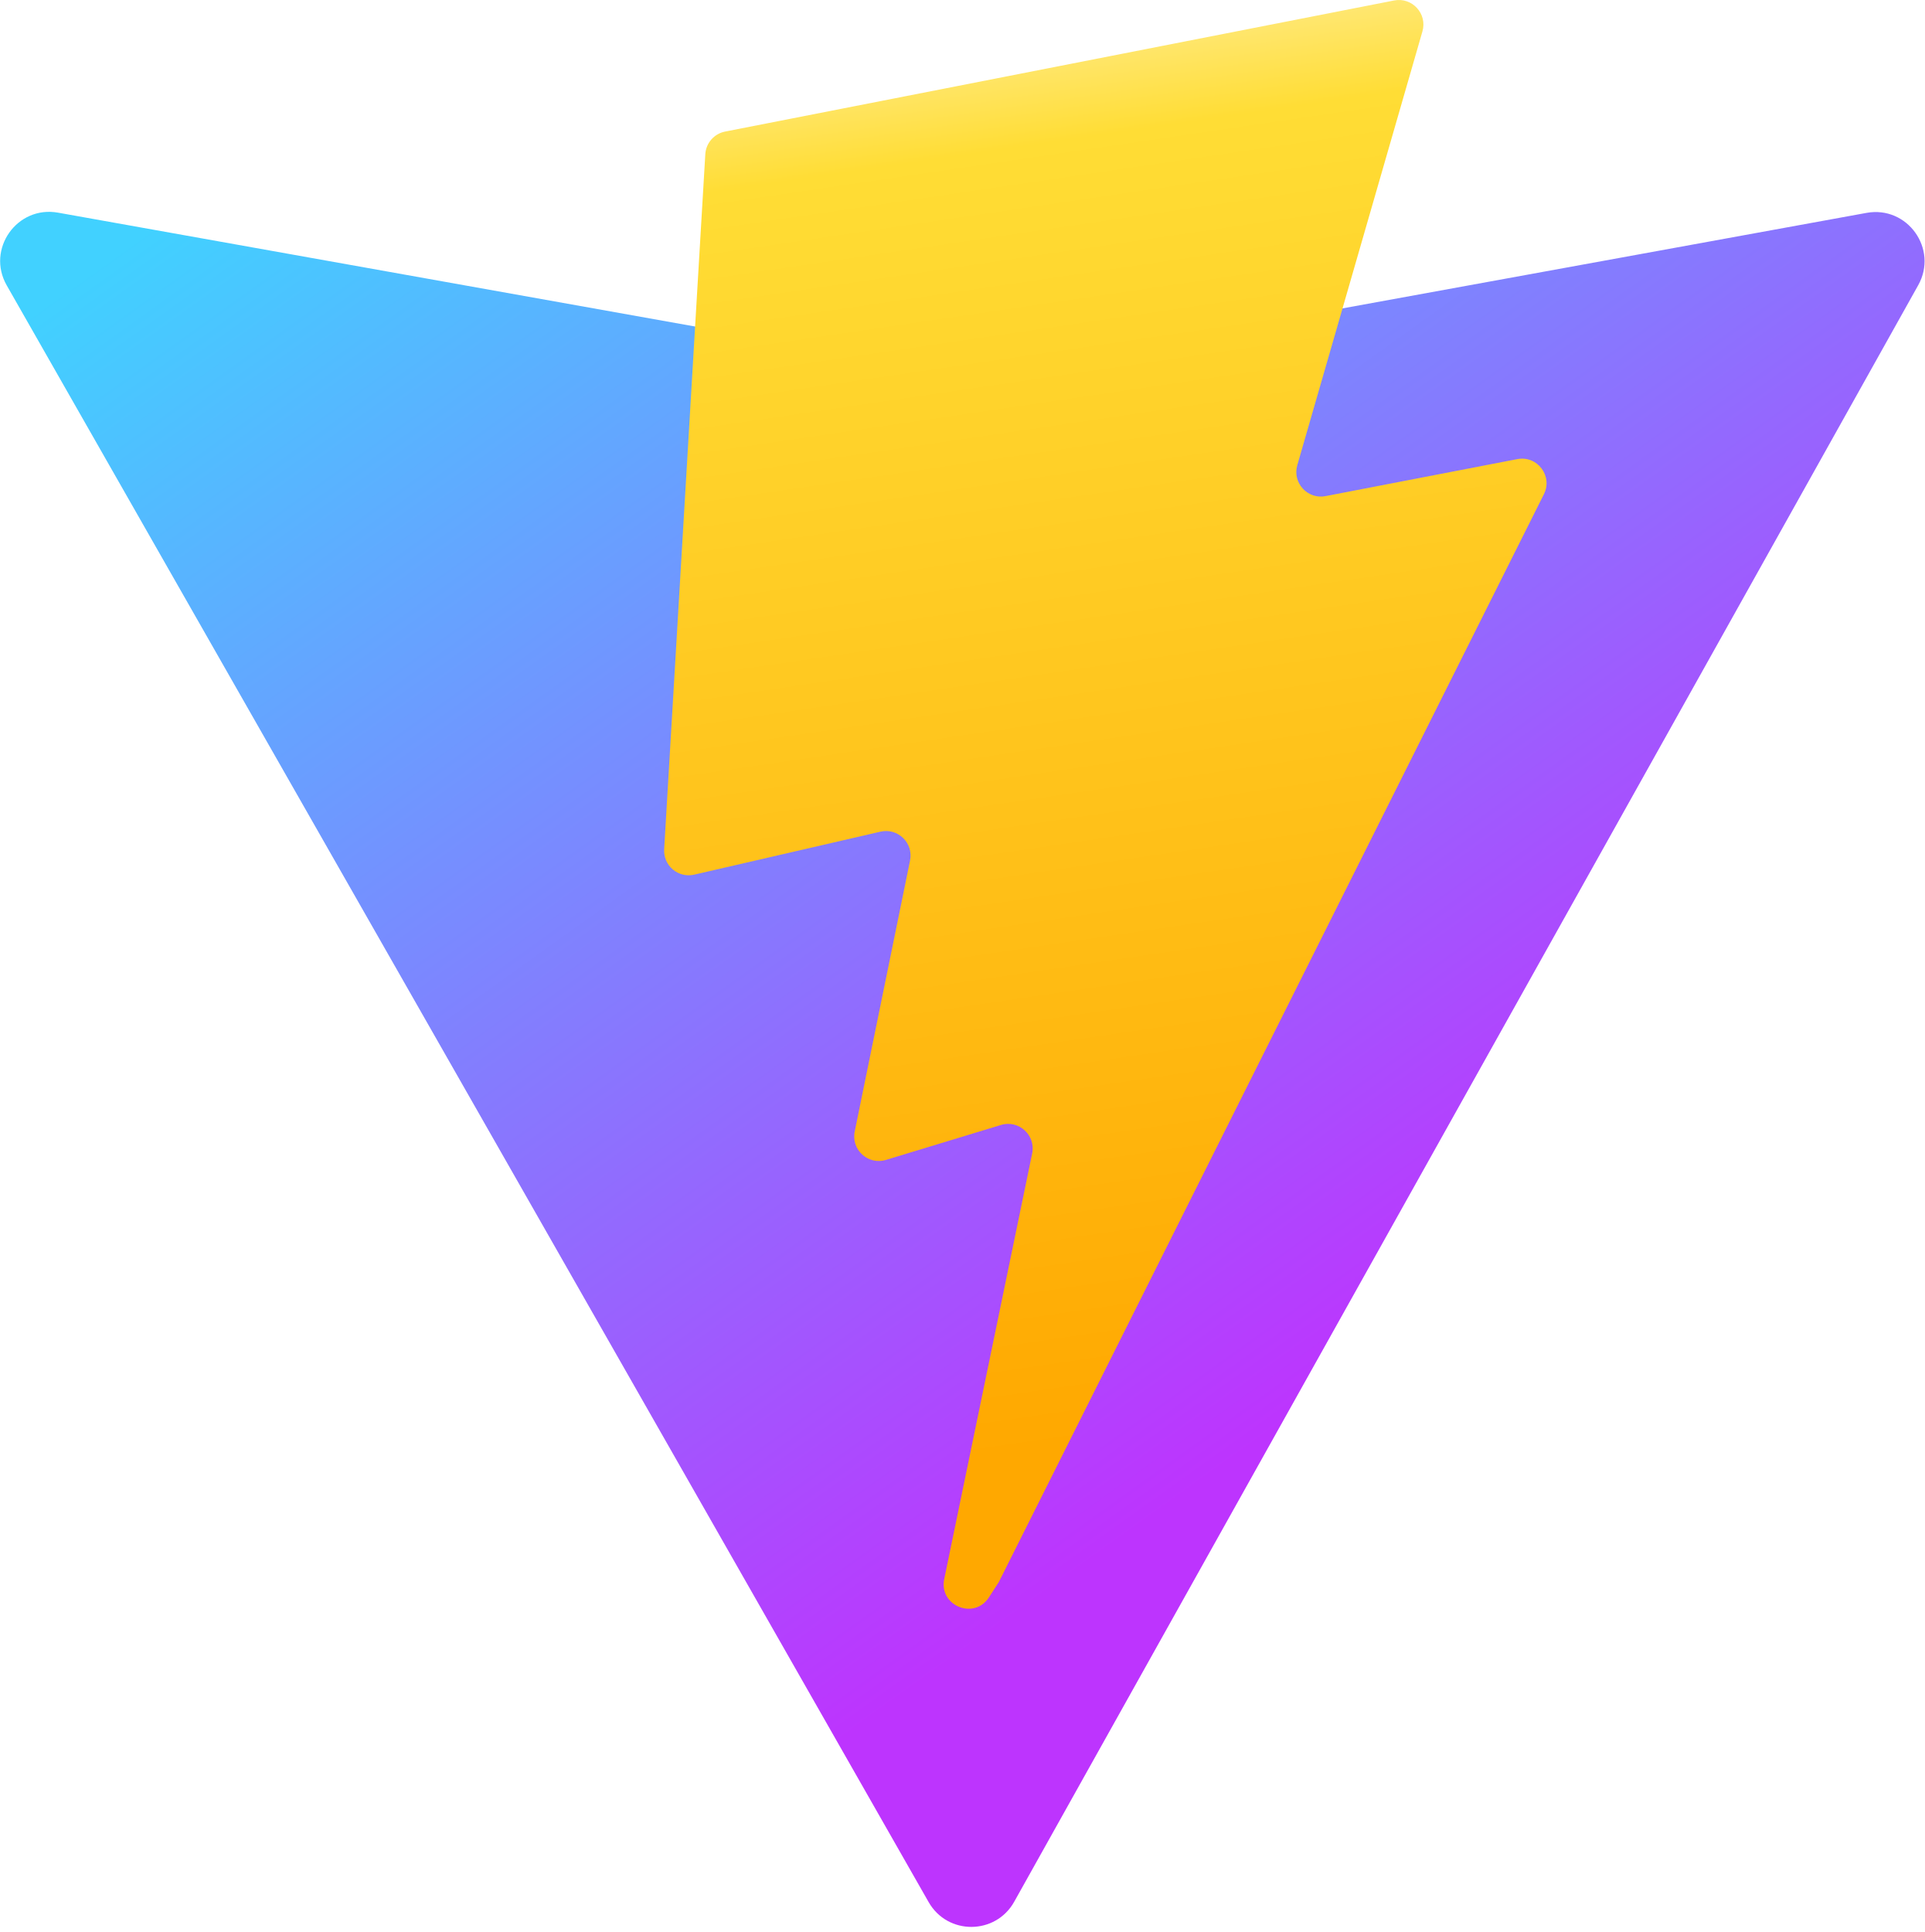
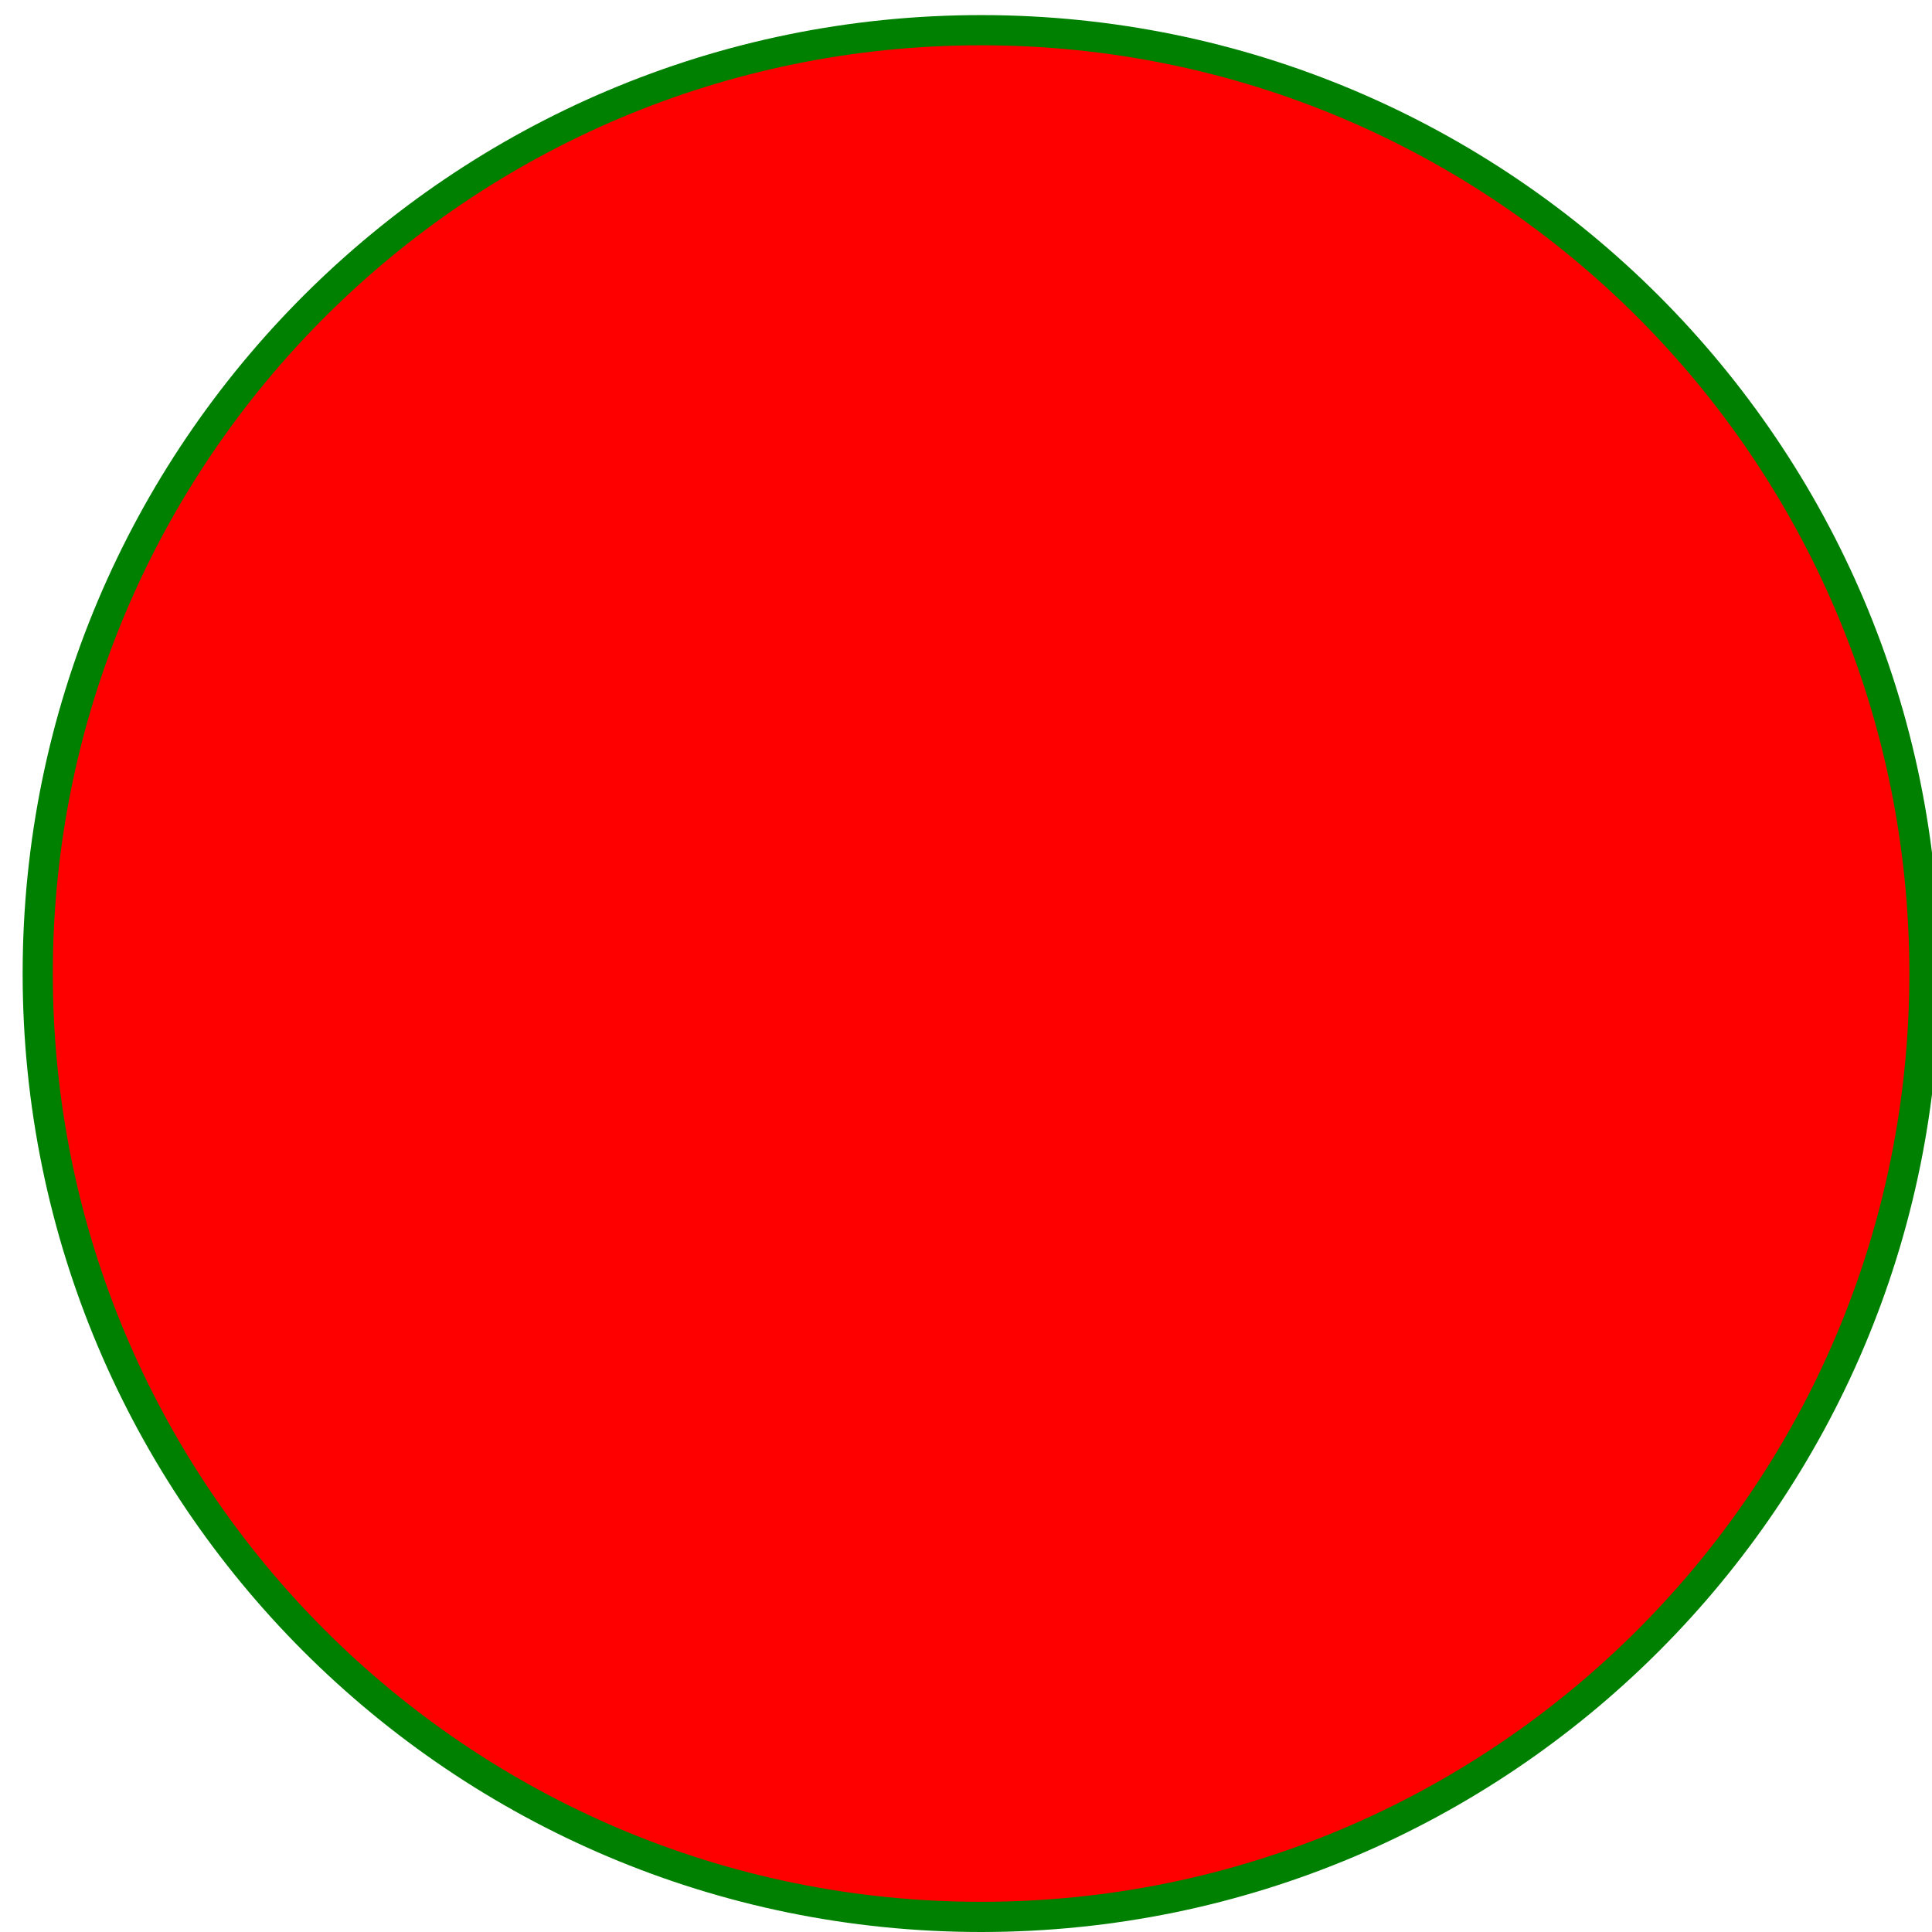
- <svg xmlns="http://www.w3.org/2000/svg" aria-hidden="true" role="img" class="iconify iconify--logos" width="31.88" height="32" preserveAspectRatio="xMidYMid meet" viewBox="0 0 256 257">
-   <defs>
-     <linearGradient id="IconifyId1813088fe1fbc01fb466" x1="-.828%" x2="57.636%" y1="7.652%" y2="78.411%">
-       <stop offset="0%" stop-color="#41D1FF" />
-       <stop offset="100%" stop-color="#BD34FE" />
-     </linearGradient>
-     <linearGradient id="IconifyId1813088fe1fbc01fb467" x1="43.376%" x2="50.316%" y1="2.242%" y2="89.03%">
-       <stop offset="0%" stop-color="#FFEA83" />
-       <stop offset="8.333%" stop-color="#FFDD35" />
-       <stop offset="100%" stop-color="#FFA800" />
-     </linearGradient>
-   </defs>
-   <path fill="url(#IconifyId1813088fe1fbc01fb466)" d="M255.153 37.938L134.897 252.976c-2.483 4.44-8.862 4.466-11.382.048L.875 37.958c-2.746-4.814 1.371-10.646 6.827-9.67l120.385 21.517a6.537 6.537 0 0 0 2.322-.004l117.867-21.483c5.438-.991 9.574 4.796 6.877 9.62Z" />
-   <path fill="url(#IconifyId1813088fe1fbc01fb467)" d="M185.432.063L96.44 17.501a3.268 3.268 0 0 0-2.634 3.014l-5.474 92.456a3.268 3.268 0 0 0 3.997 3.378l24.777-5.718c2.318-.535 4.413 1.507 3.936 3.838l-7.361 36.047c-.495 2.426 1.782 4.5 4.151 3.78l15.304-4.649c2.372-.72 4.652 1.36 4.15 3.788l-11.698 56.621c-.732 3.542 3.979 5.473 5.943 2.437l1.313-2.028l72.516-144.72c1.215-2.423-.88-5.186-3.54-4.672l-25.505 4.922c-2.396.462-4.435-1.77-3.759-4.114l16.646-57.705c.677-2.35-1.37-4.583-3.769-4.113Z" />
+ <svg xmlns="http://www.w3.org/2000/svg" aria-hidden="true" role="img" class="iconify iconify--logos" width="100" height="100" preserveAspectRatio="xMidYMid meet" viewBox="0 0 256 228">
+   <circle cx="130" cy="115" r="125" stroke="green" stroke-width="4" fill="red" />
</svg>
